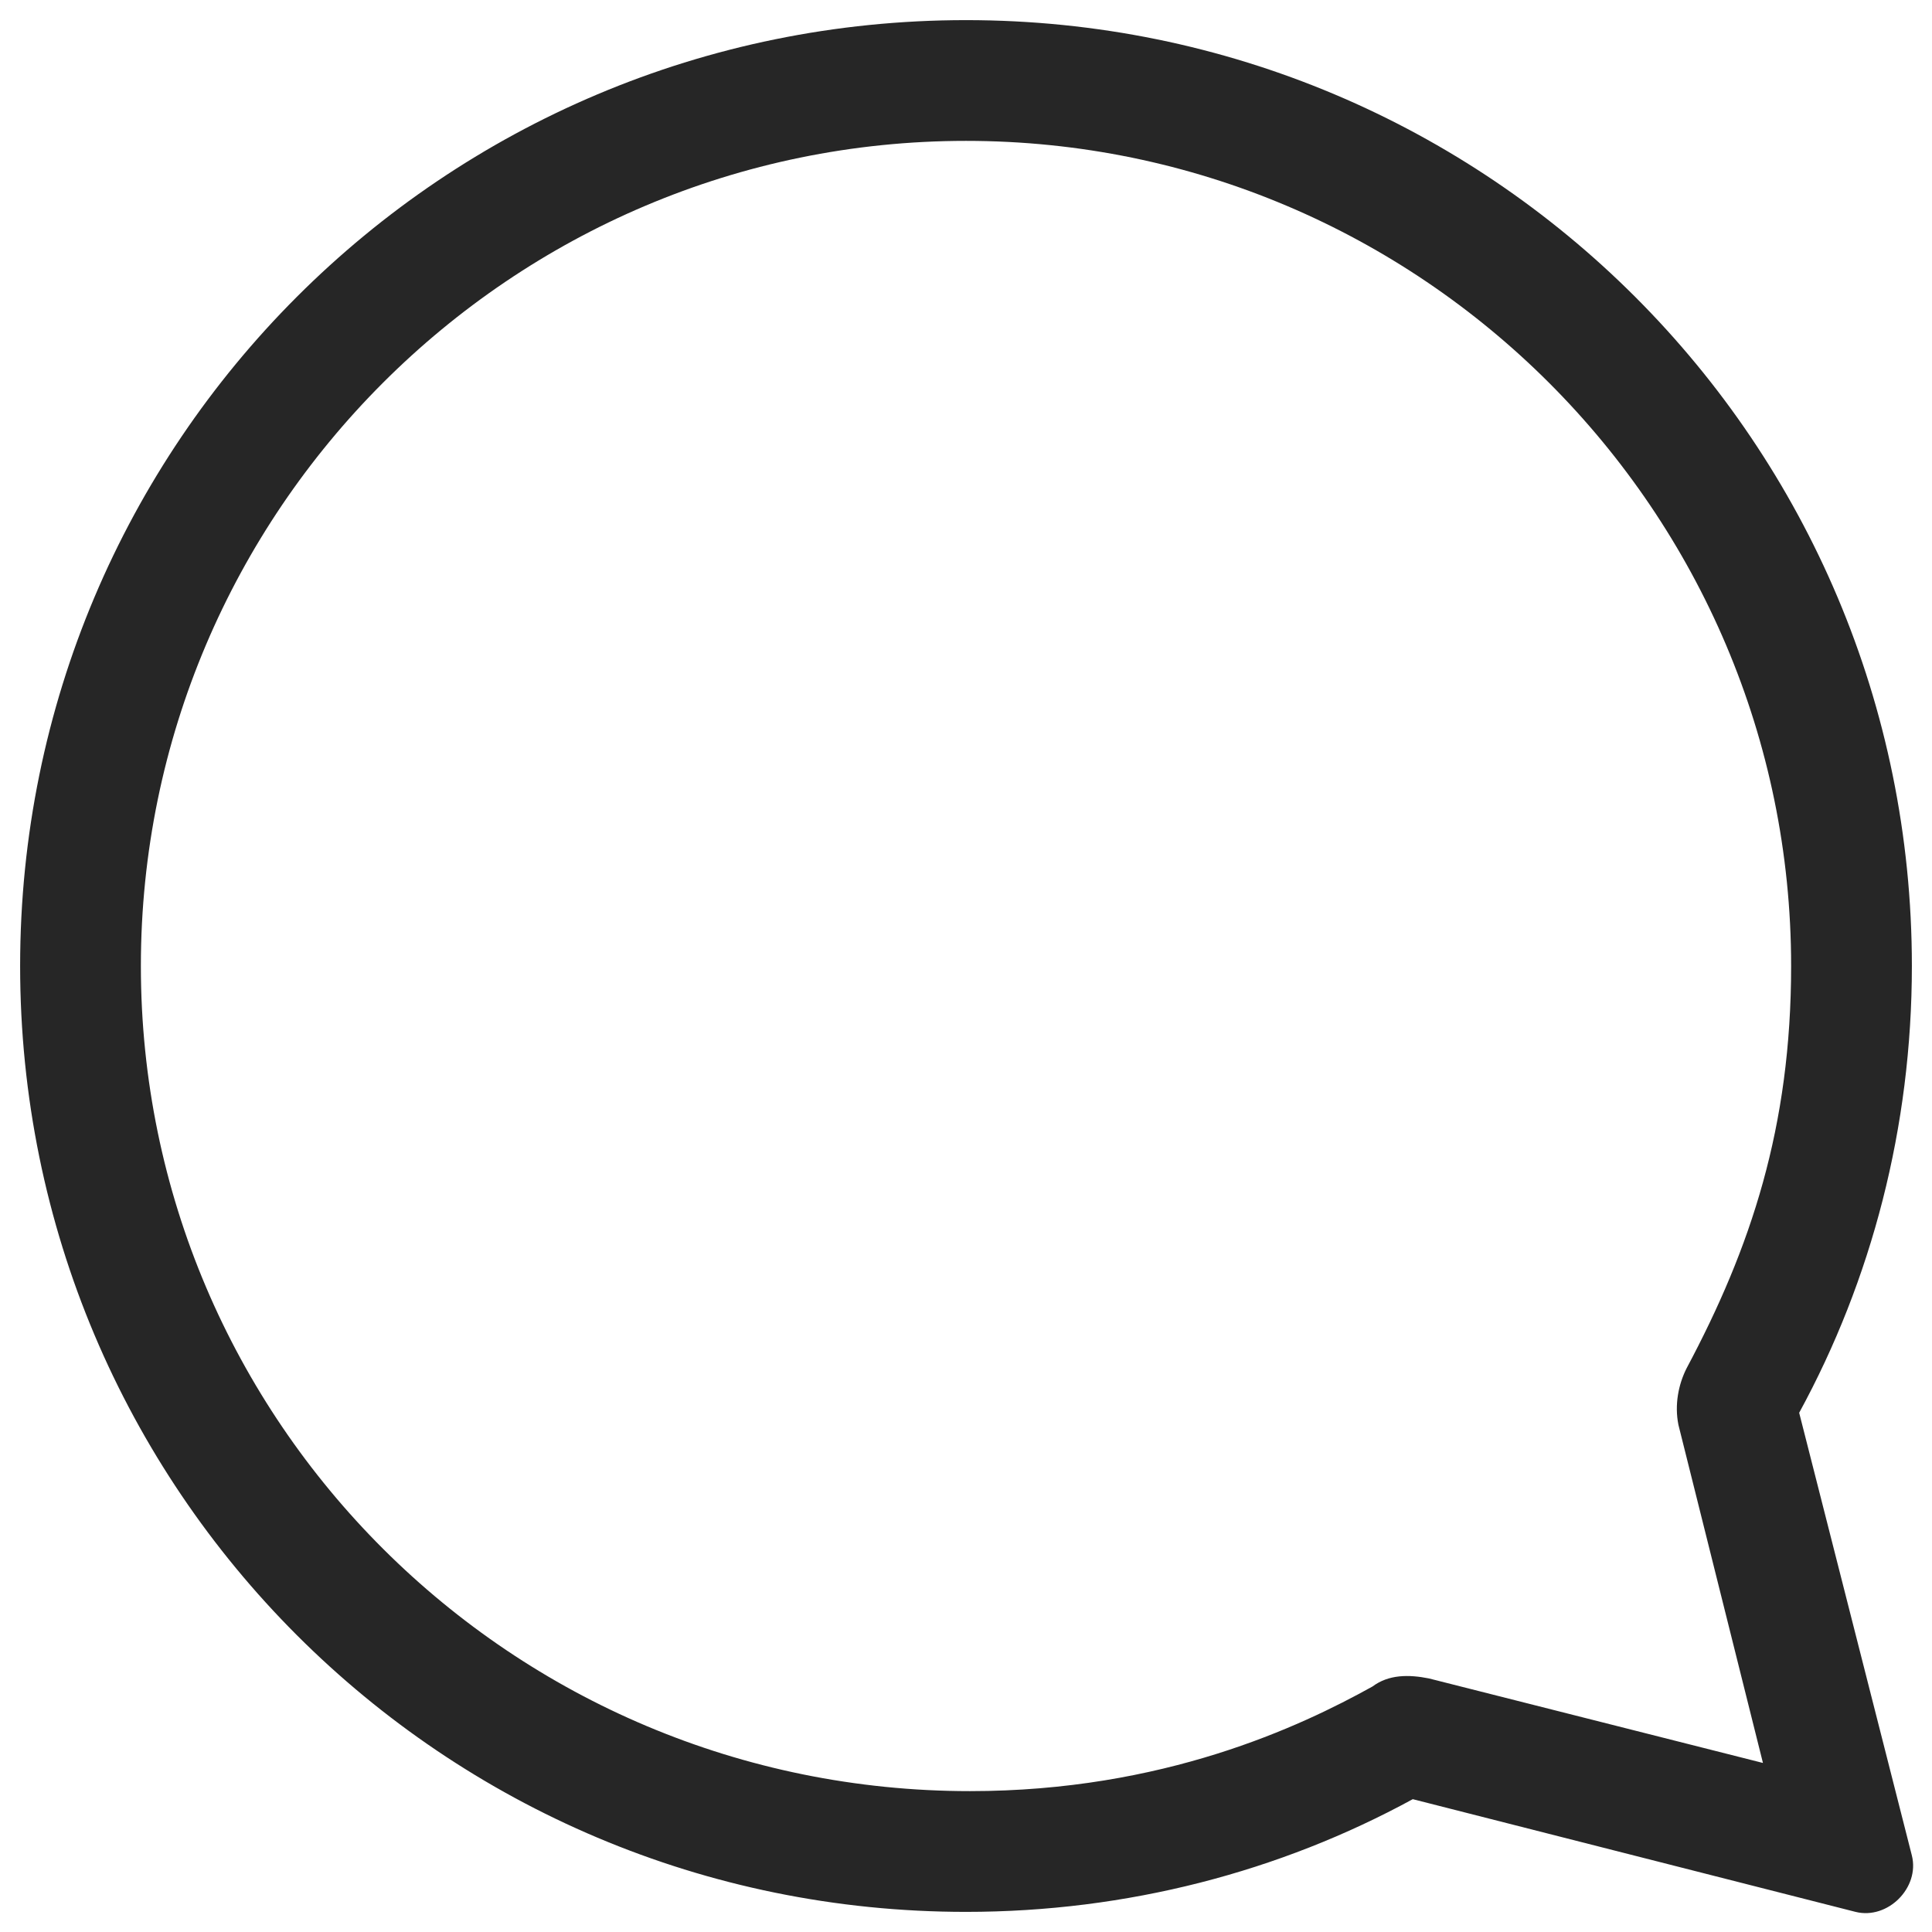
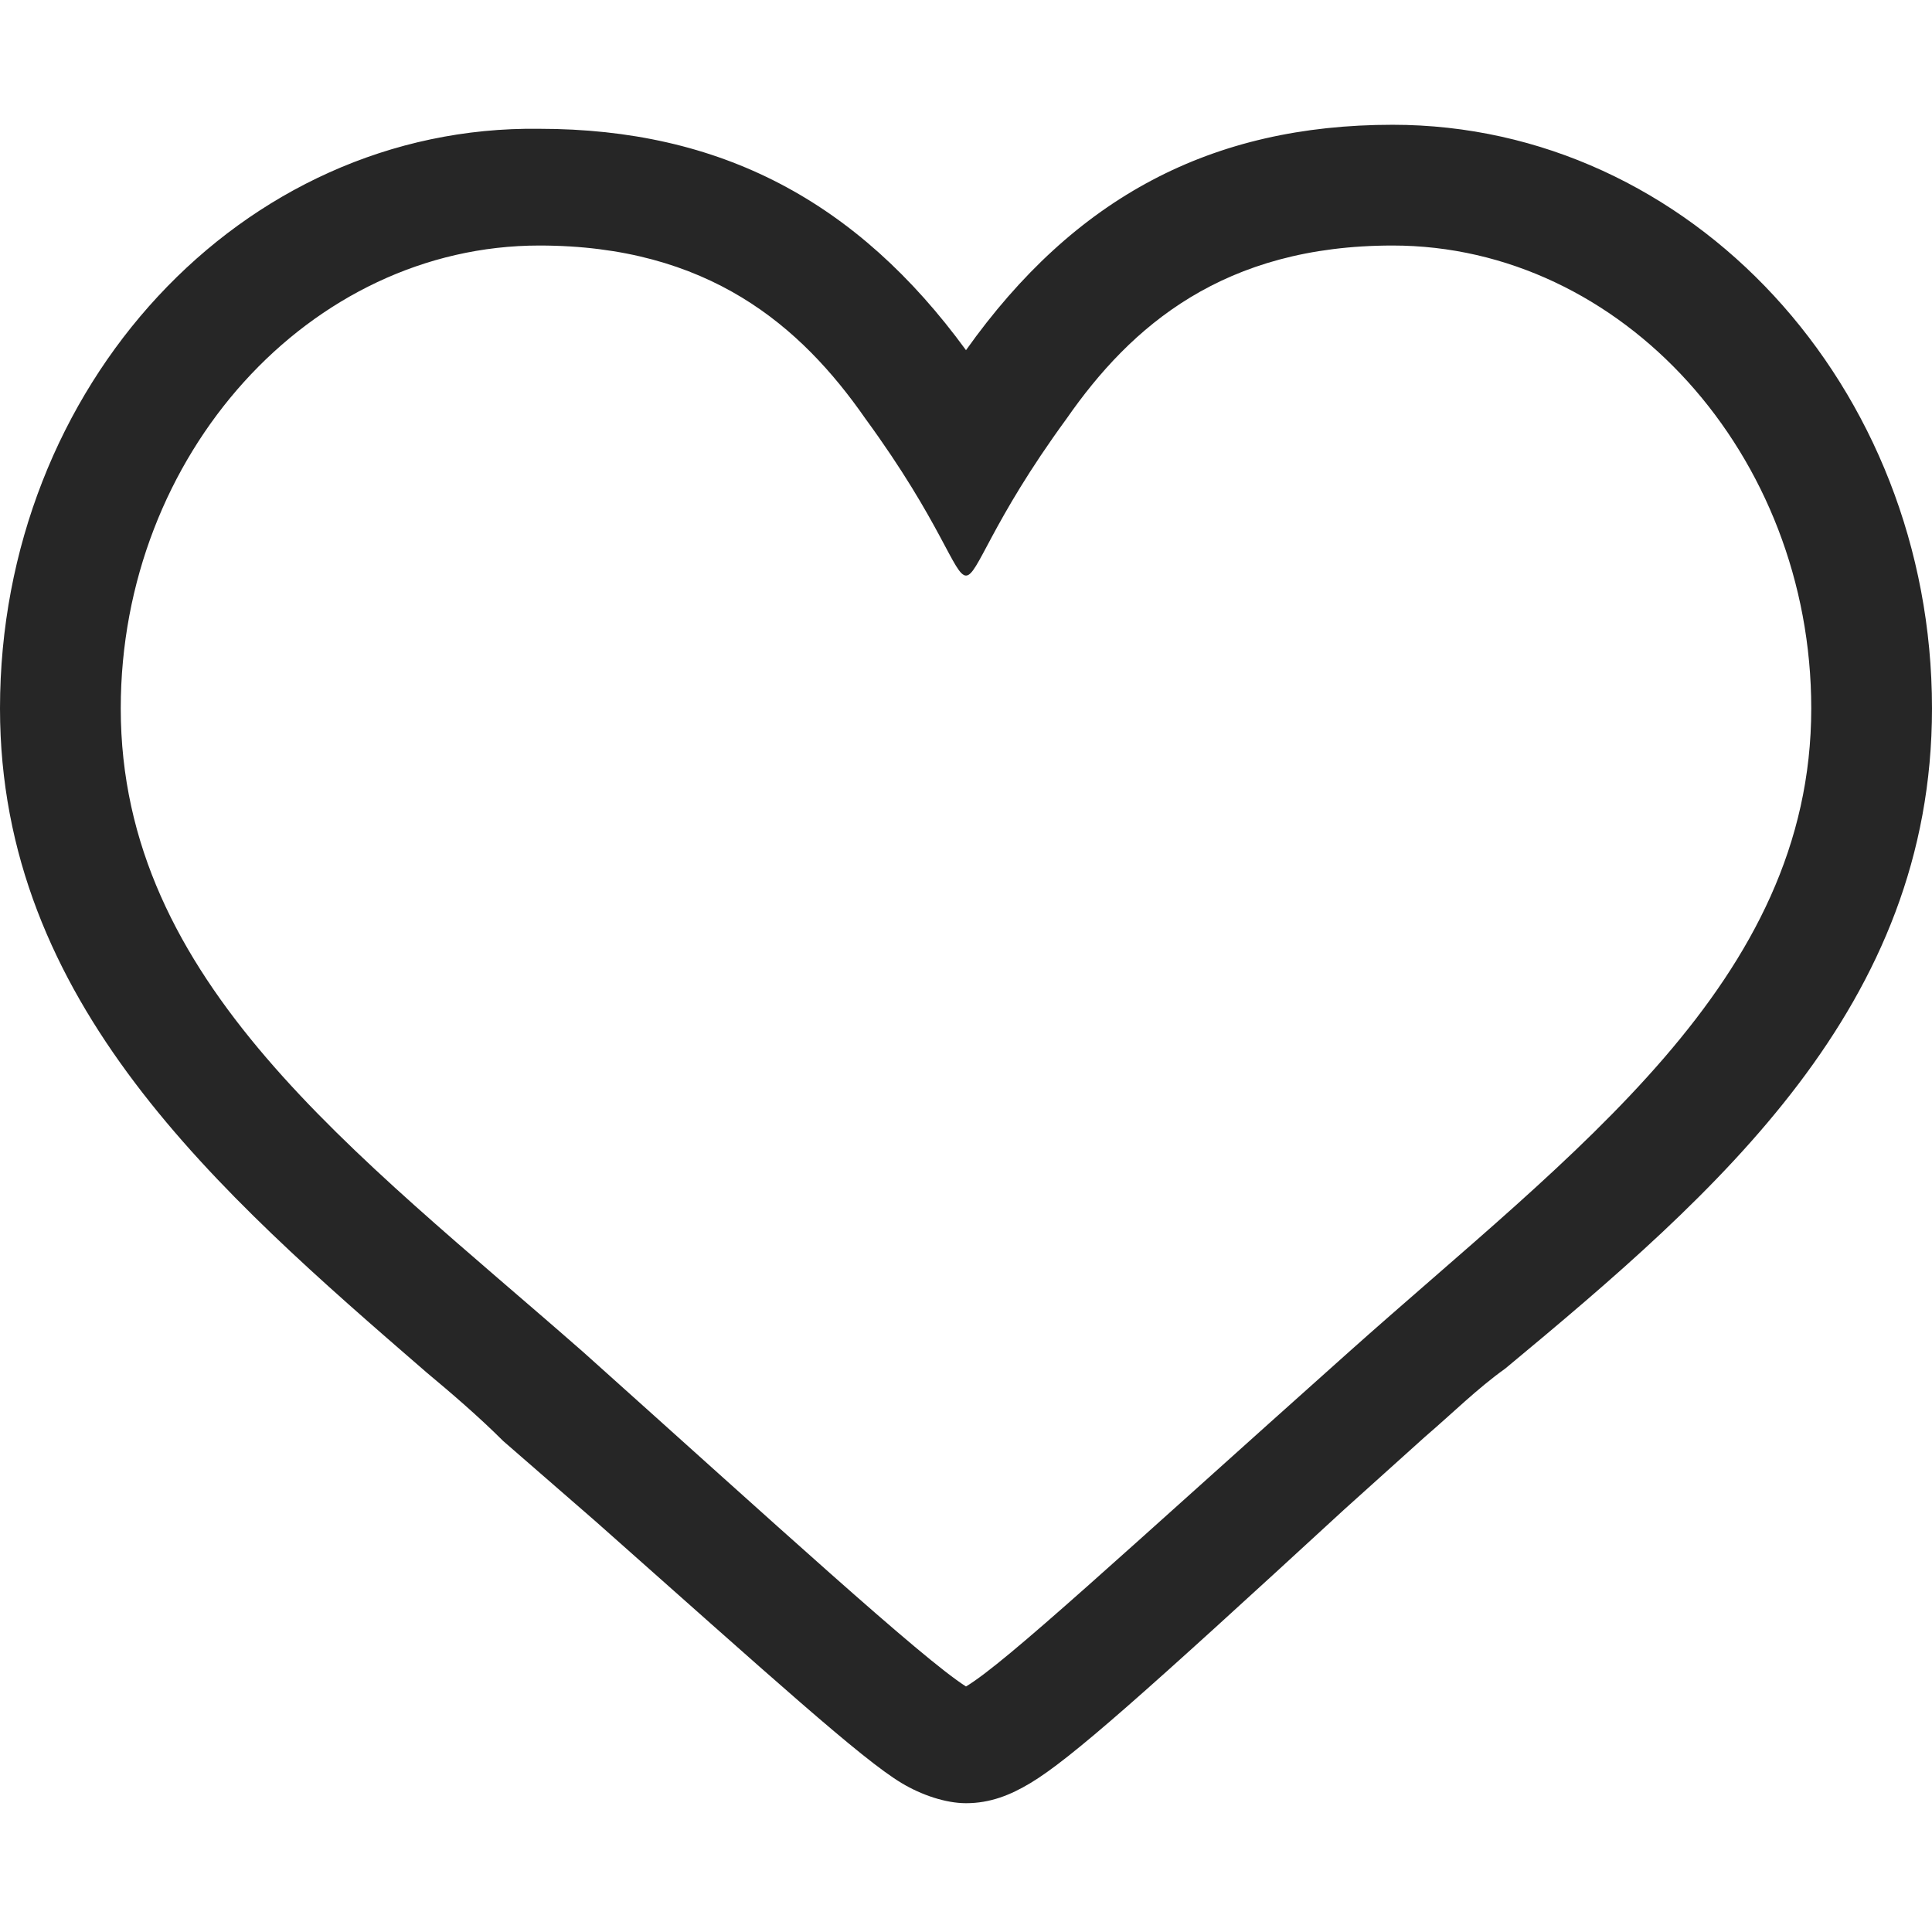
- <svg aria-label="Комментировать" class="_8-yf5 " fill="#262626" height="24" role="img" viewBox="0 0 48 48" width="24">
-   <path clip-rule="evenodd" d="M47.5 46.1l-2.8-11c1.8-3.3 2.8-7.1 2.8-11.1C47.5 11 37 .5 24 .5S.5 11 .5 24 11 47.5 24 47.5c4 0 7.8-1 11.1-2.8l11 2.8c.8.2 1.6-.6 1.4-1.4zm-3-22.1c0 4-1 7-2.6 10-.2.4-.3.9-.2 1.4l2.1 8.4-8.3-2.1c-.5-.1-1-.1-1.4.2-1.8 1-5.2 2.6-10 2.6-11.4 0-20.6-9.2-20.6-20.5S12.7 3.5 24 3.5 44.5 12.7 44.5 24z" fill-rule="evenodd" />
+ <svg aria-label="Что нового" class="_8-yf5 " fill="#262626" height="22" role="img" viewBox="0 0 48 48" width="22">
+   <path d="M34.6 6.1c5.7 0 10.4 5.2 10.4 11.5 0 6.8-5.9 11-11.5 16S25 41.3 24 41.9c-1.1-.7-4.7-4-9.5-8.3-5.7-5-11.5-9.2-11.5-16C3 11.3 7.7 6.1 13.4 6.1c4.2 0 6.5 2 8.1 4.3 1.9 2.6 2.2 3.9 2.5 3.9.3 0 .6-1.3 2.5-3.9 1.6-2.3 3.9-4.3 8.1-4.3m0-3c-4.5 0-7.9 1.8-10.6 5.6-2.7-3.7-6.1-5.5-10.6-5.5C6 3.1 0 9.6 0 17.6c0 7.3 5.4 12 10.6 16.5.6.5 1.3 1.1 1.9 1.7l2.3 2c4.4 3.9 6.6 5.9 7.6 6.5.5.3 1.1.5 1.6.5.6 0 1.1-.2 1.6-.5 1-.6 2.8-2.2 7.8-6.8l2-1.8c.7-.6 1.3-1.2 2-1.7C42.7 29.6 48 25 48 17.6c0-8-6-14.5-13.4-14.5z" />
</svg>
